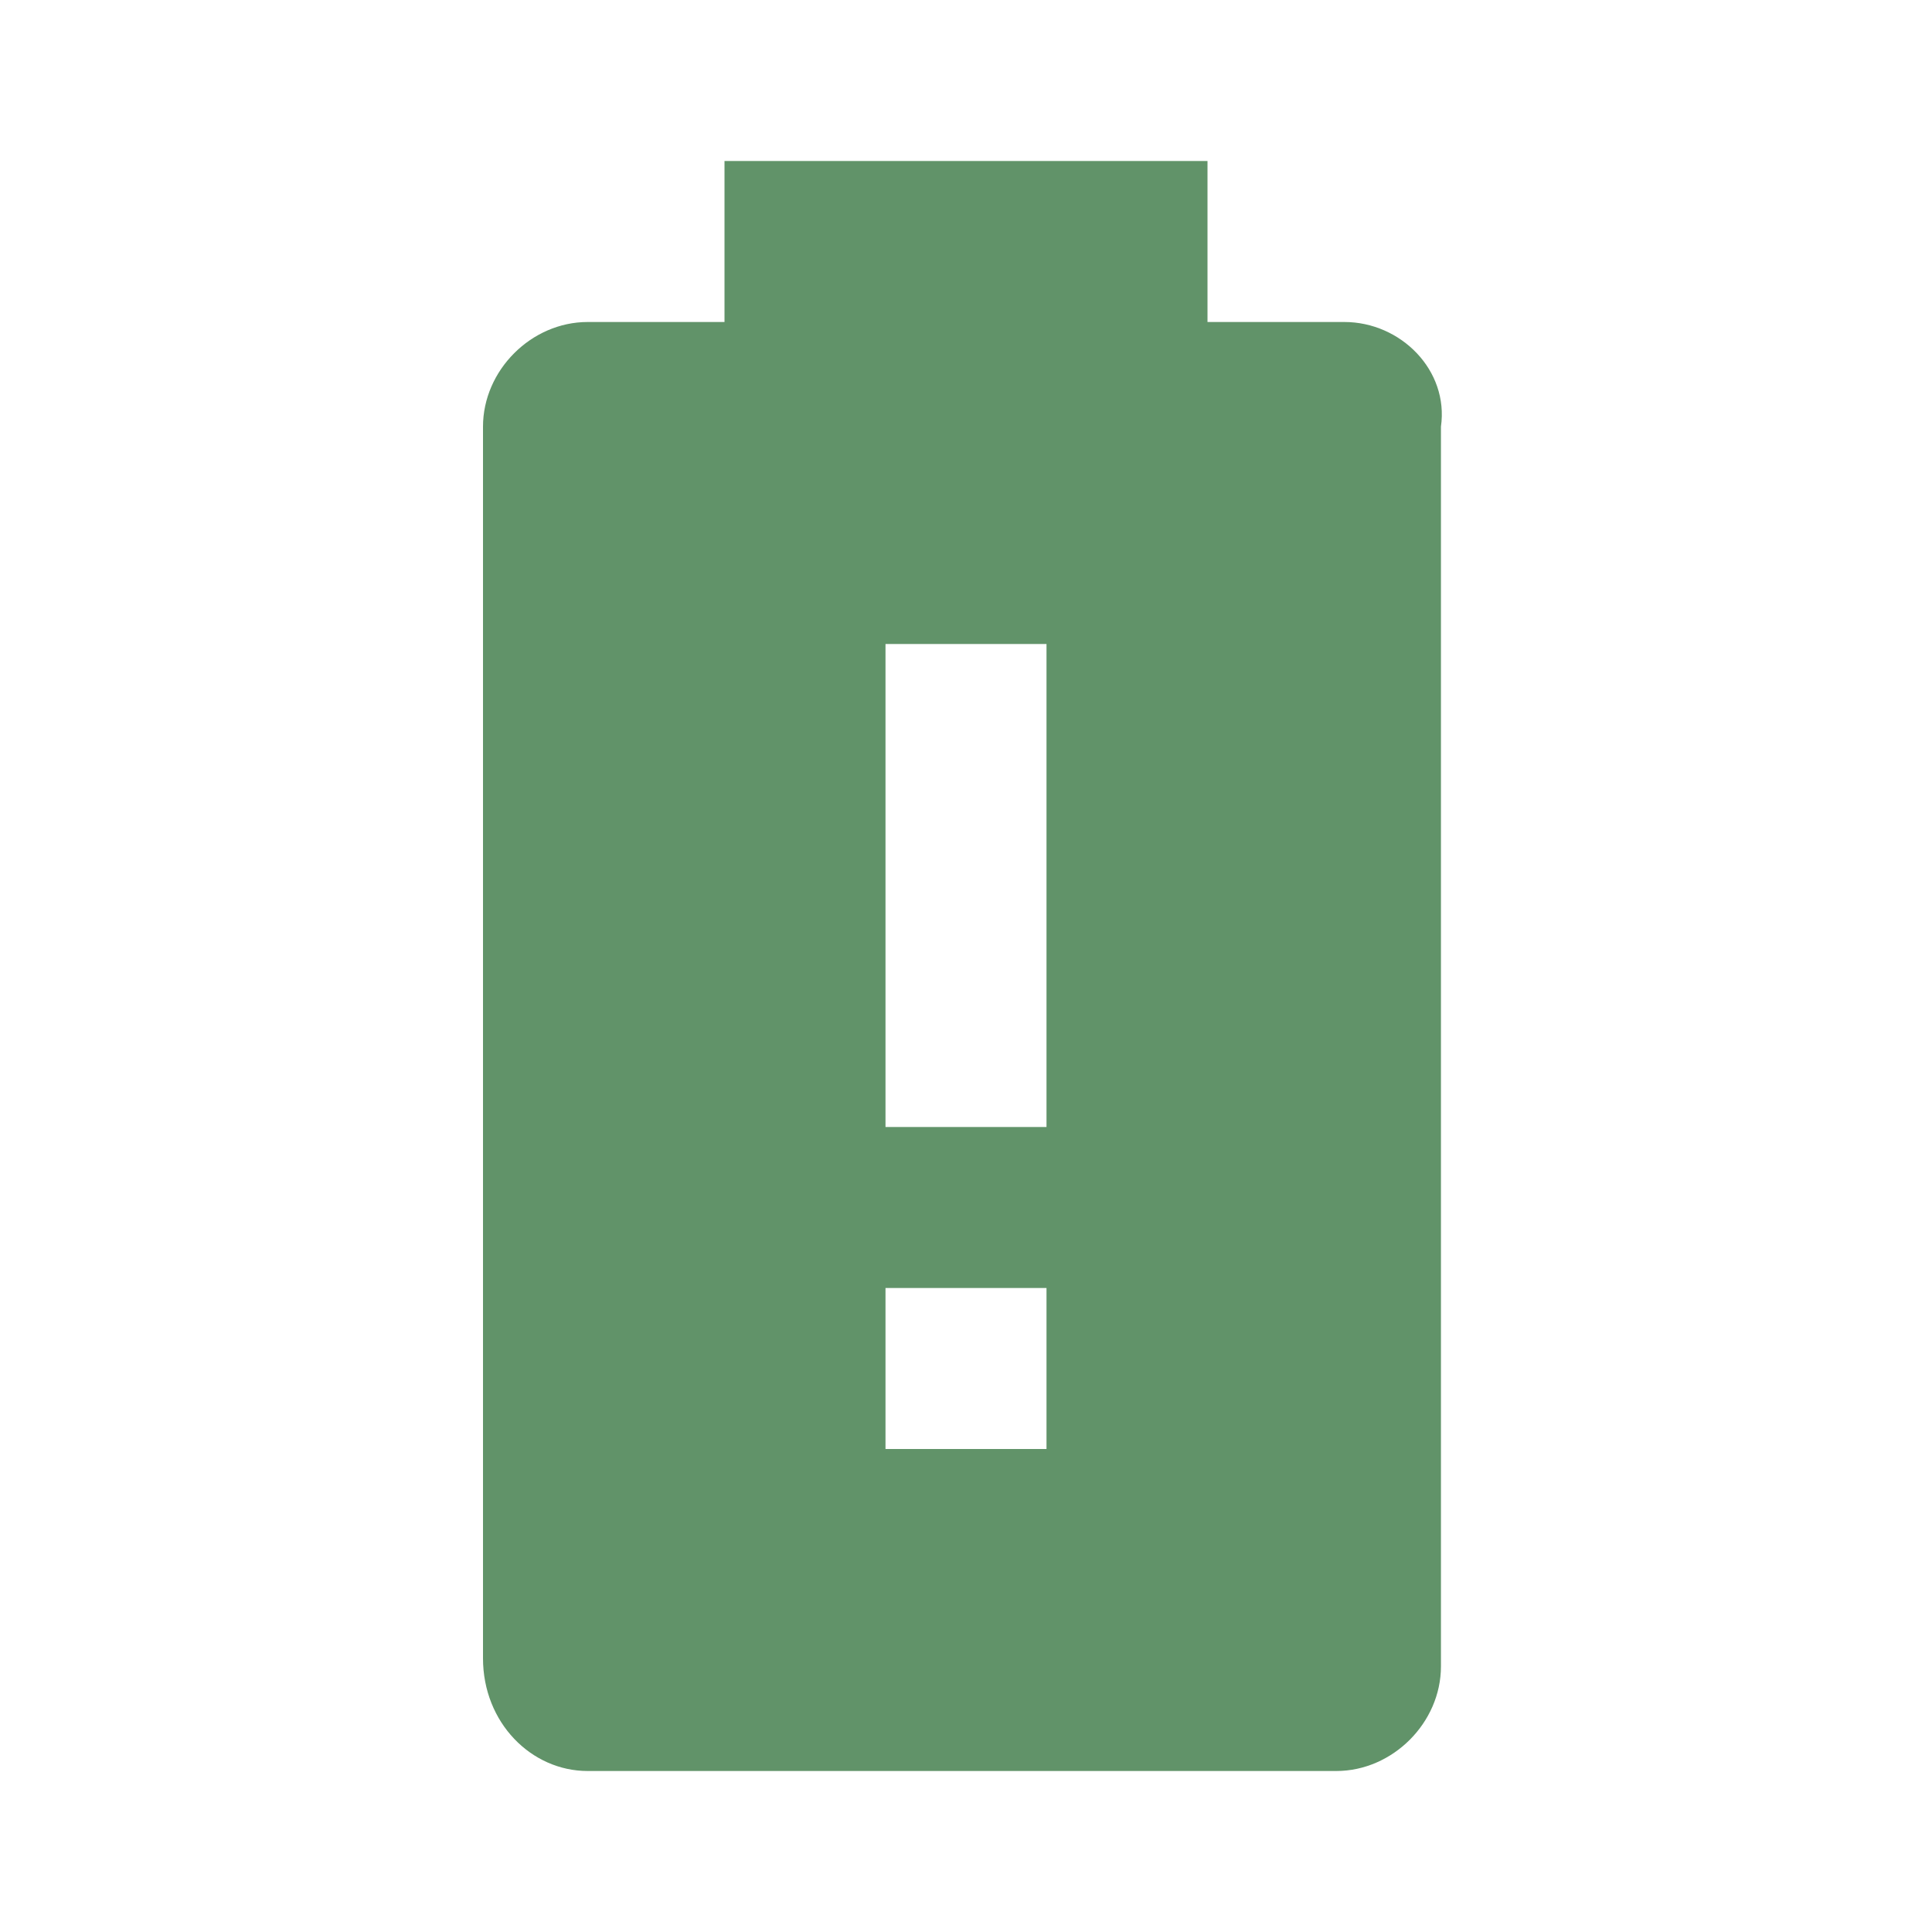
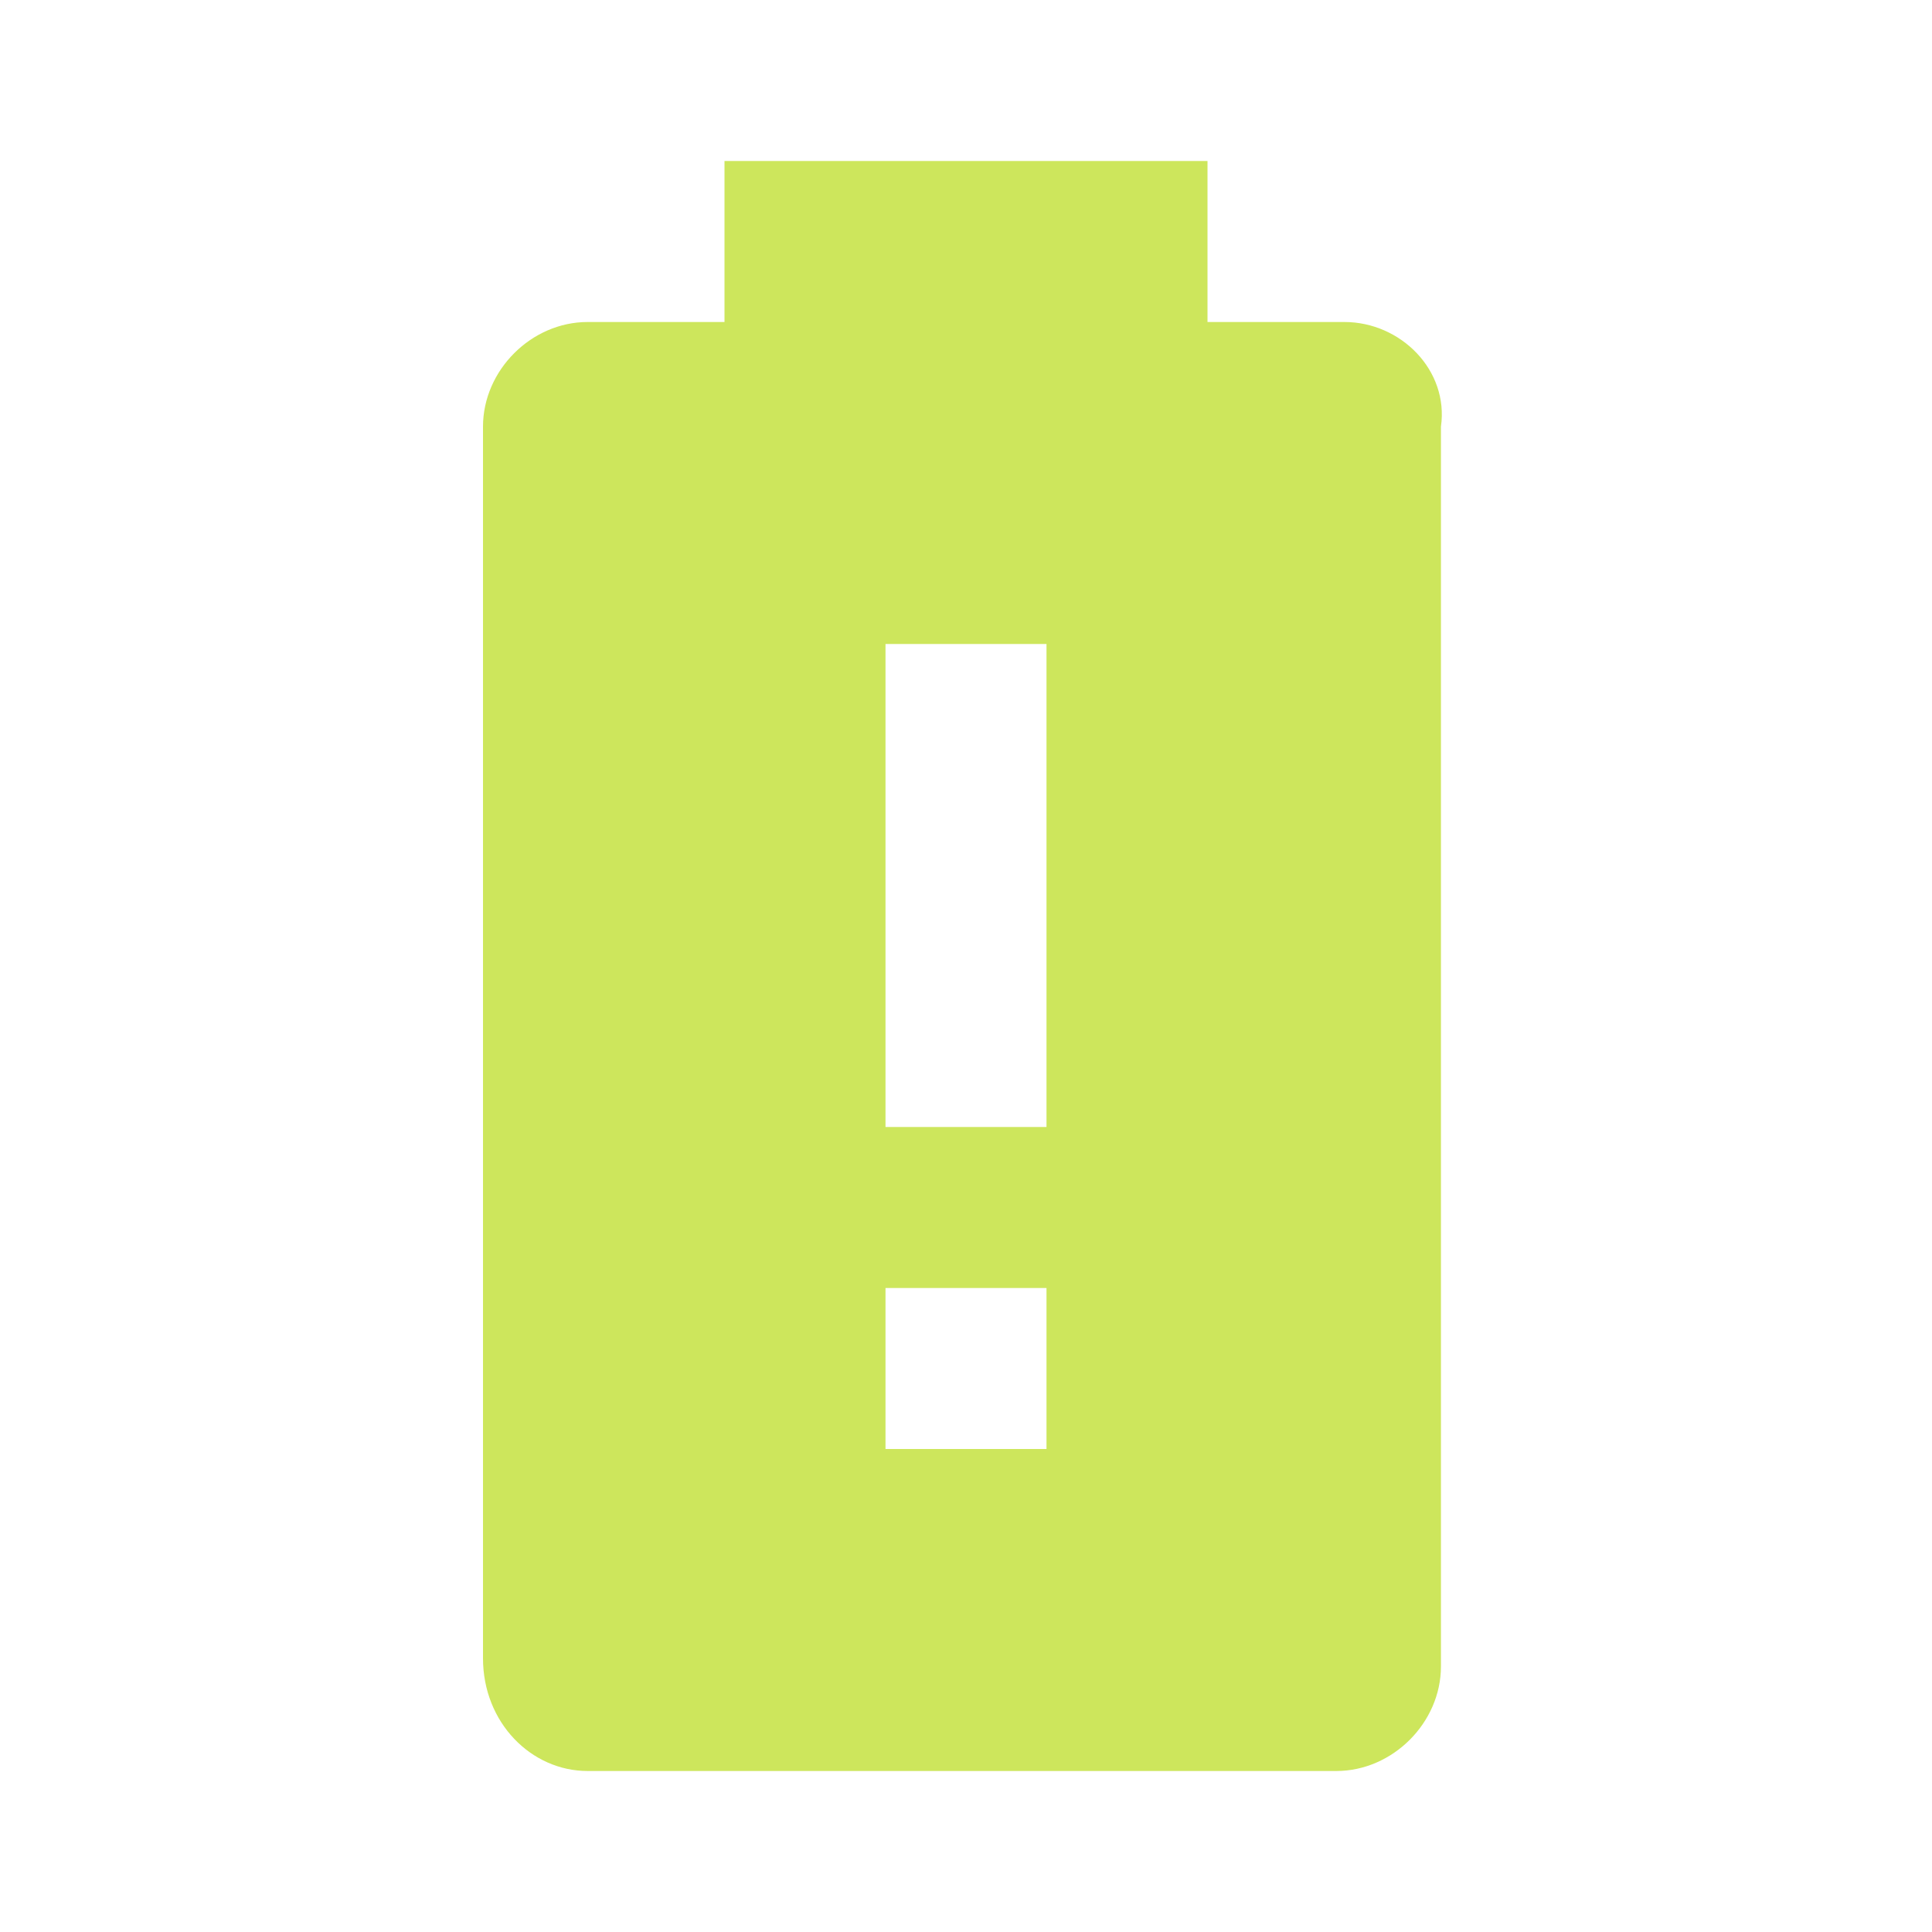
<svg xmlns="http://www.w3.org/2000/svg" viewBox="0 0 24 24">
-   <path d="M13 14H11V8H13M13 18H11V16H13M16.7 4H15V2H9V4H7.3C6.6 4 6 4.6 6 5.3V20.6C6 21.4 6.6 22 7.3 22H16.6C17.3 22 17.9 21.4 17.9 20.7V5.3C18 4.6 17.4 4 16.7 4Z" fill="#619369" />
+   <path d="M13 14H11V8H13M13 18H11V16H13M16.7 4H15V2H9V4H7.3C6.6 4 6 4.6 6 5.3V20.6C6 21.4 6.6 22 7.3 22H16.6C17.3 22 17.9 21.4 17.9 20.7V5.3C18 4.6 17.4 4 16.7 4Z" fill="#CDE65C" />
</svg>
